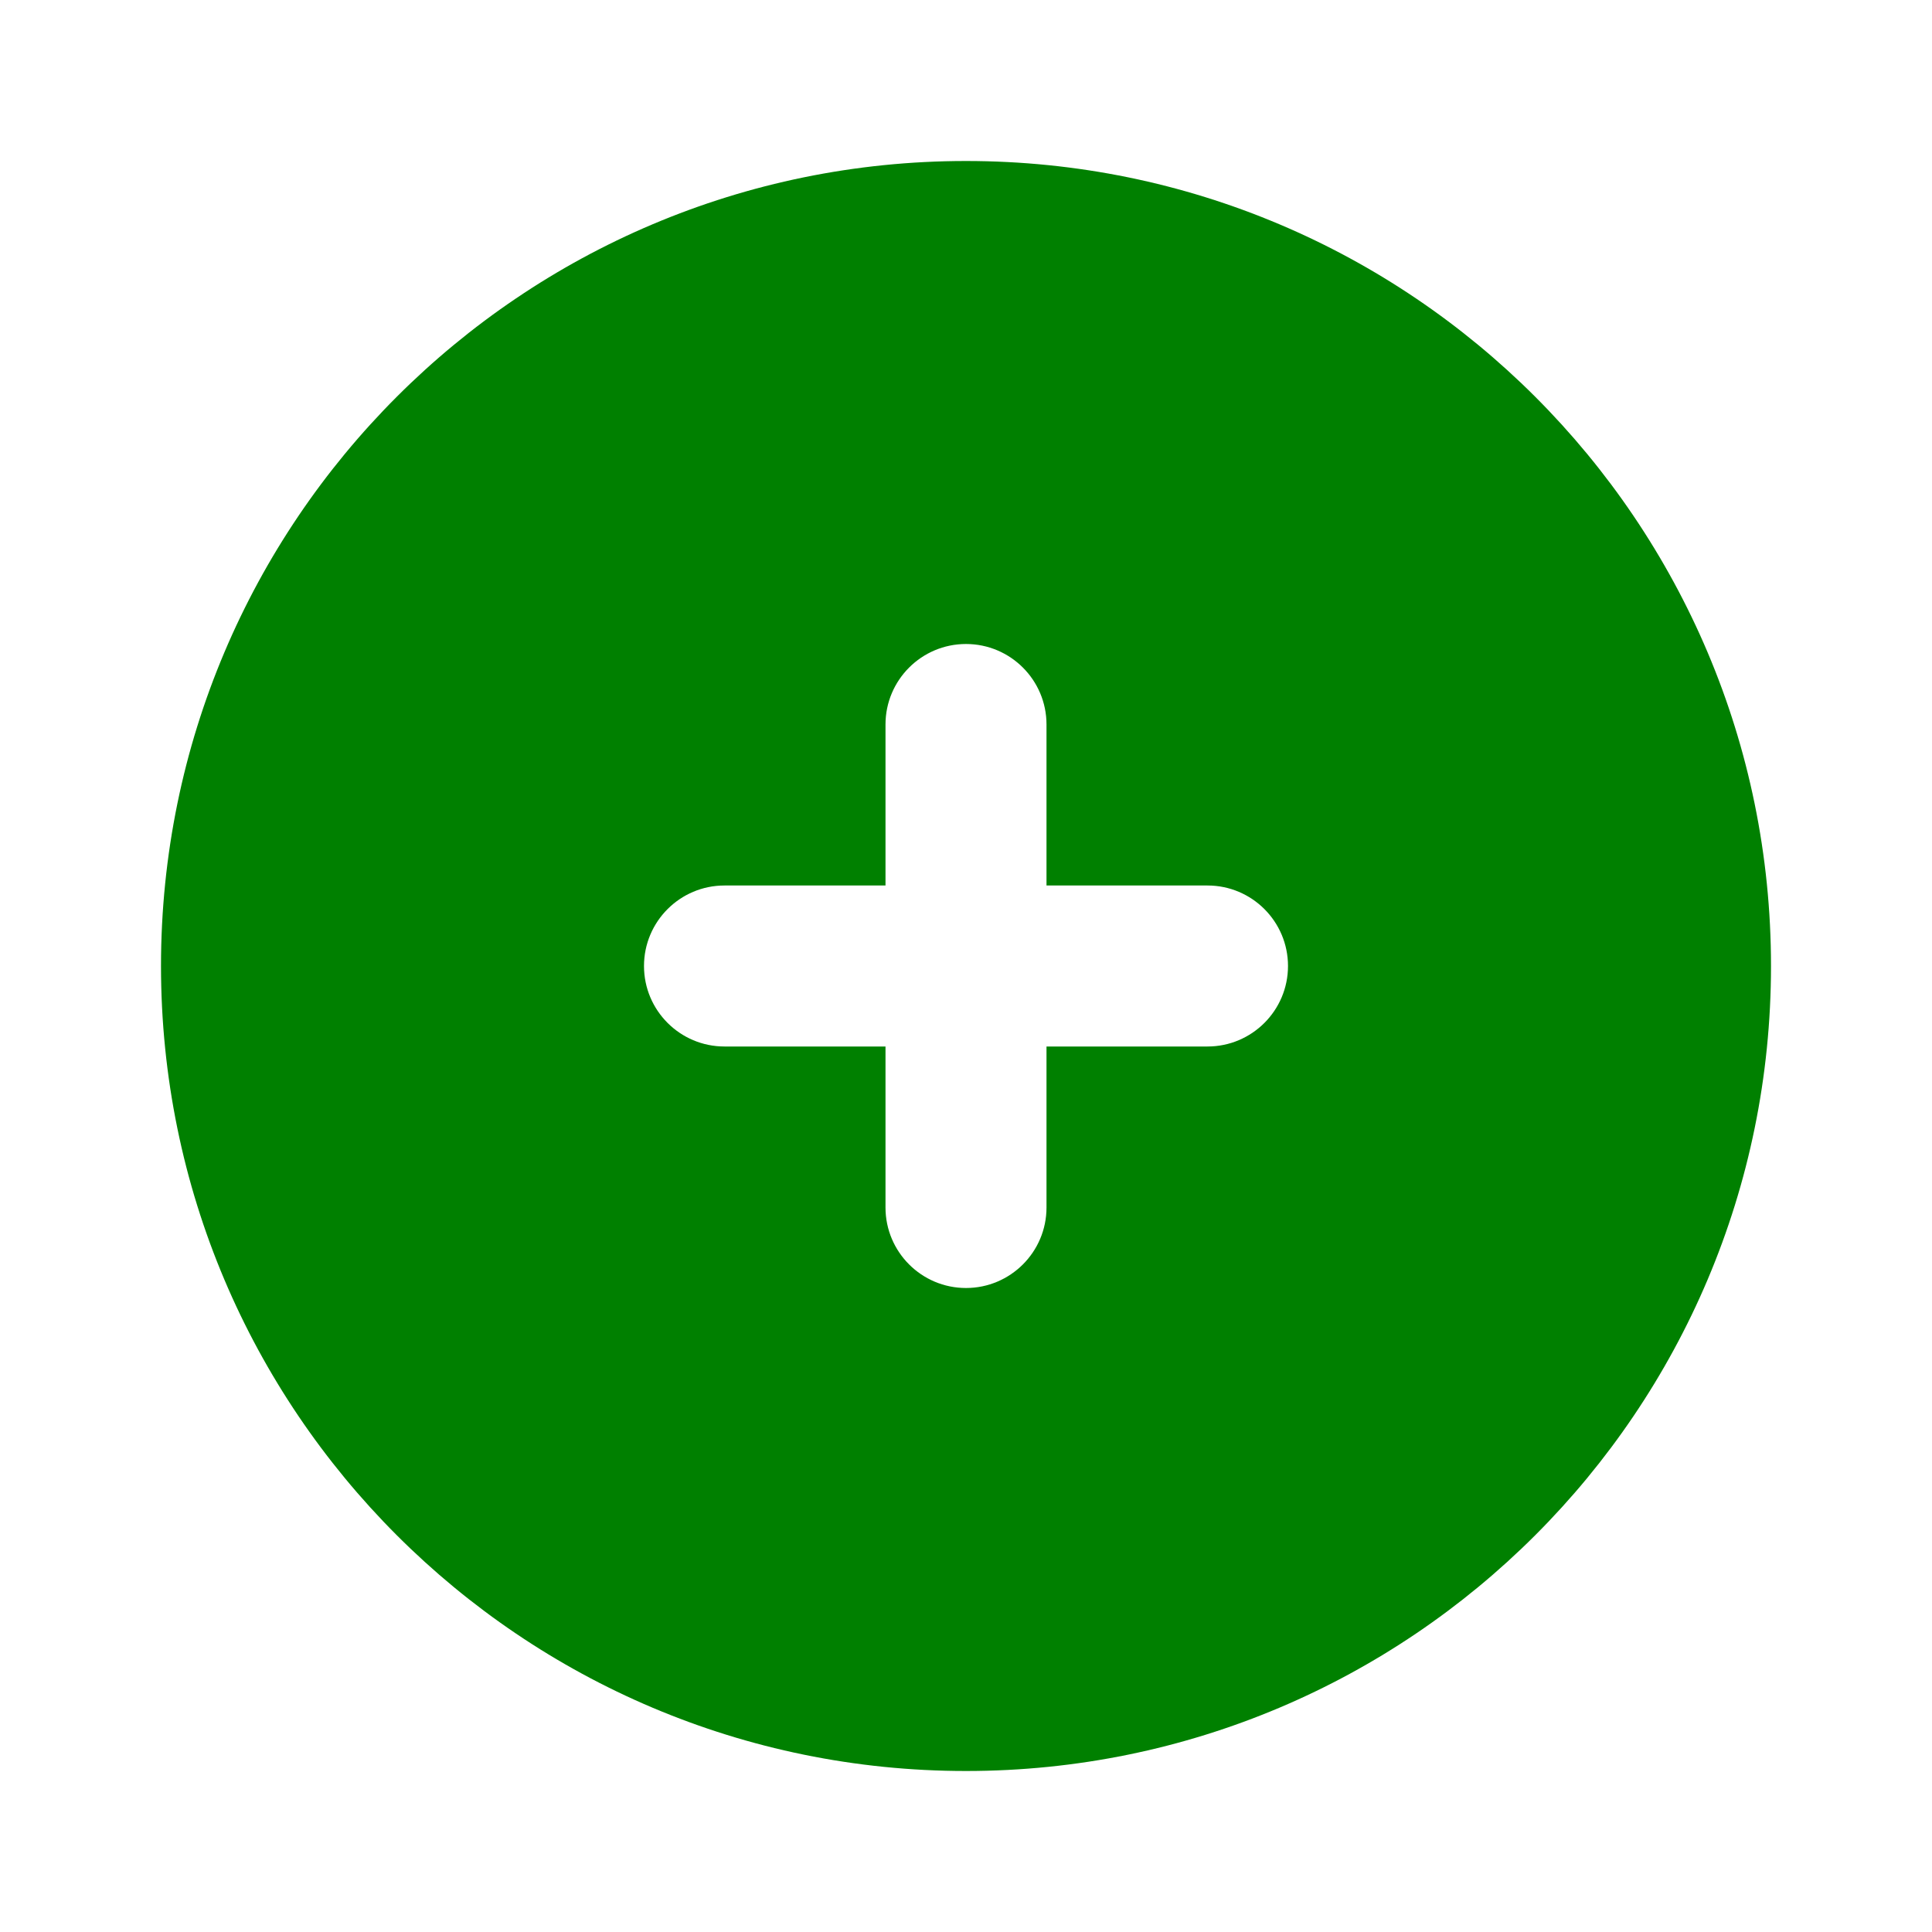
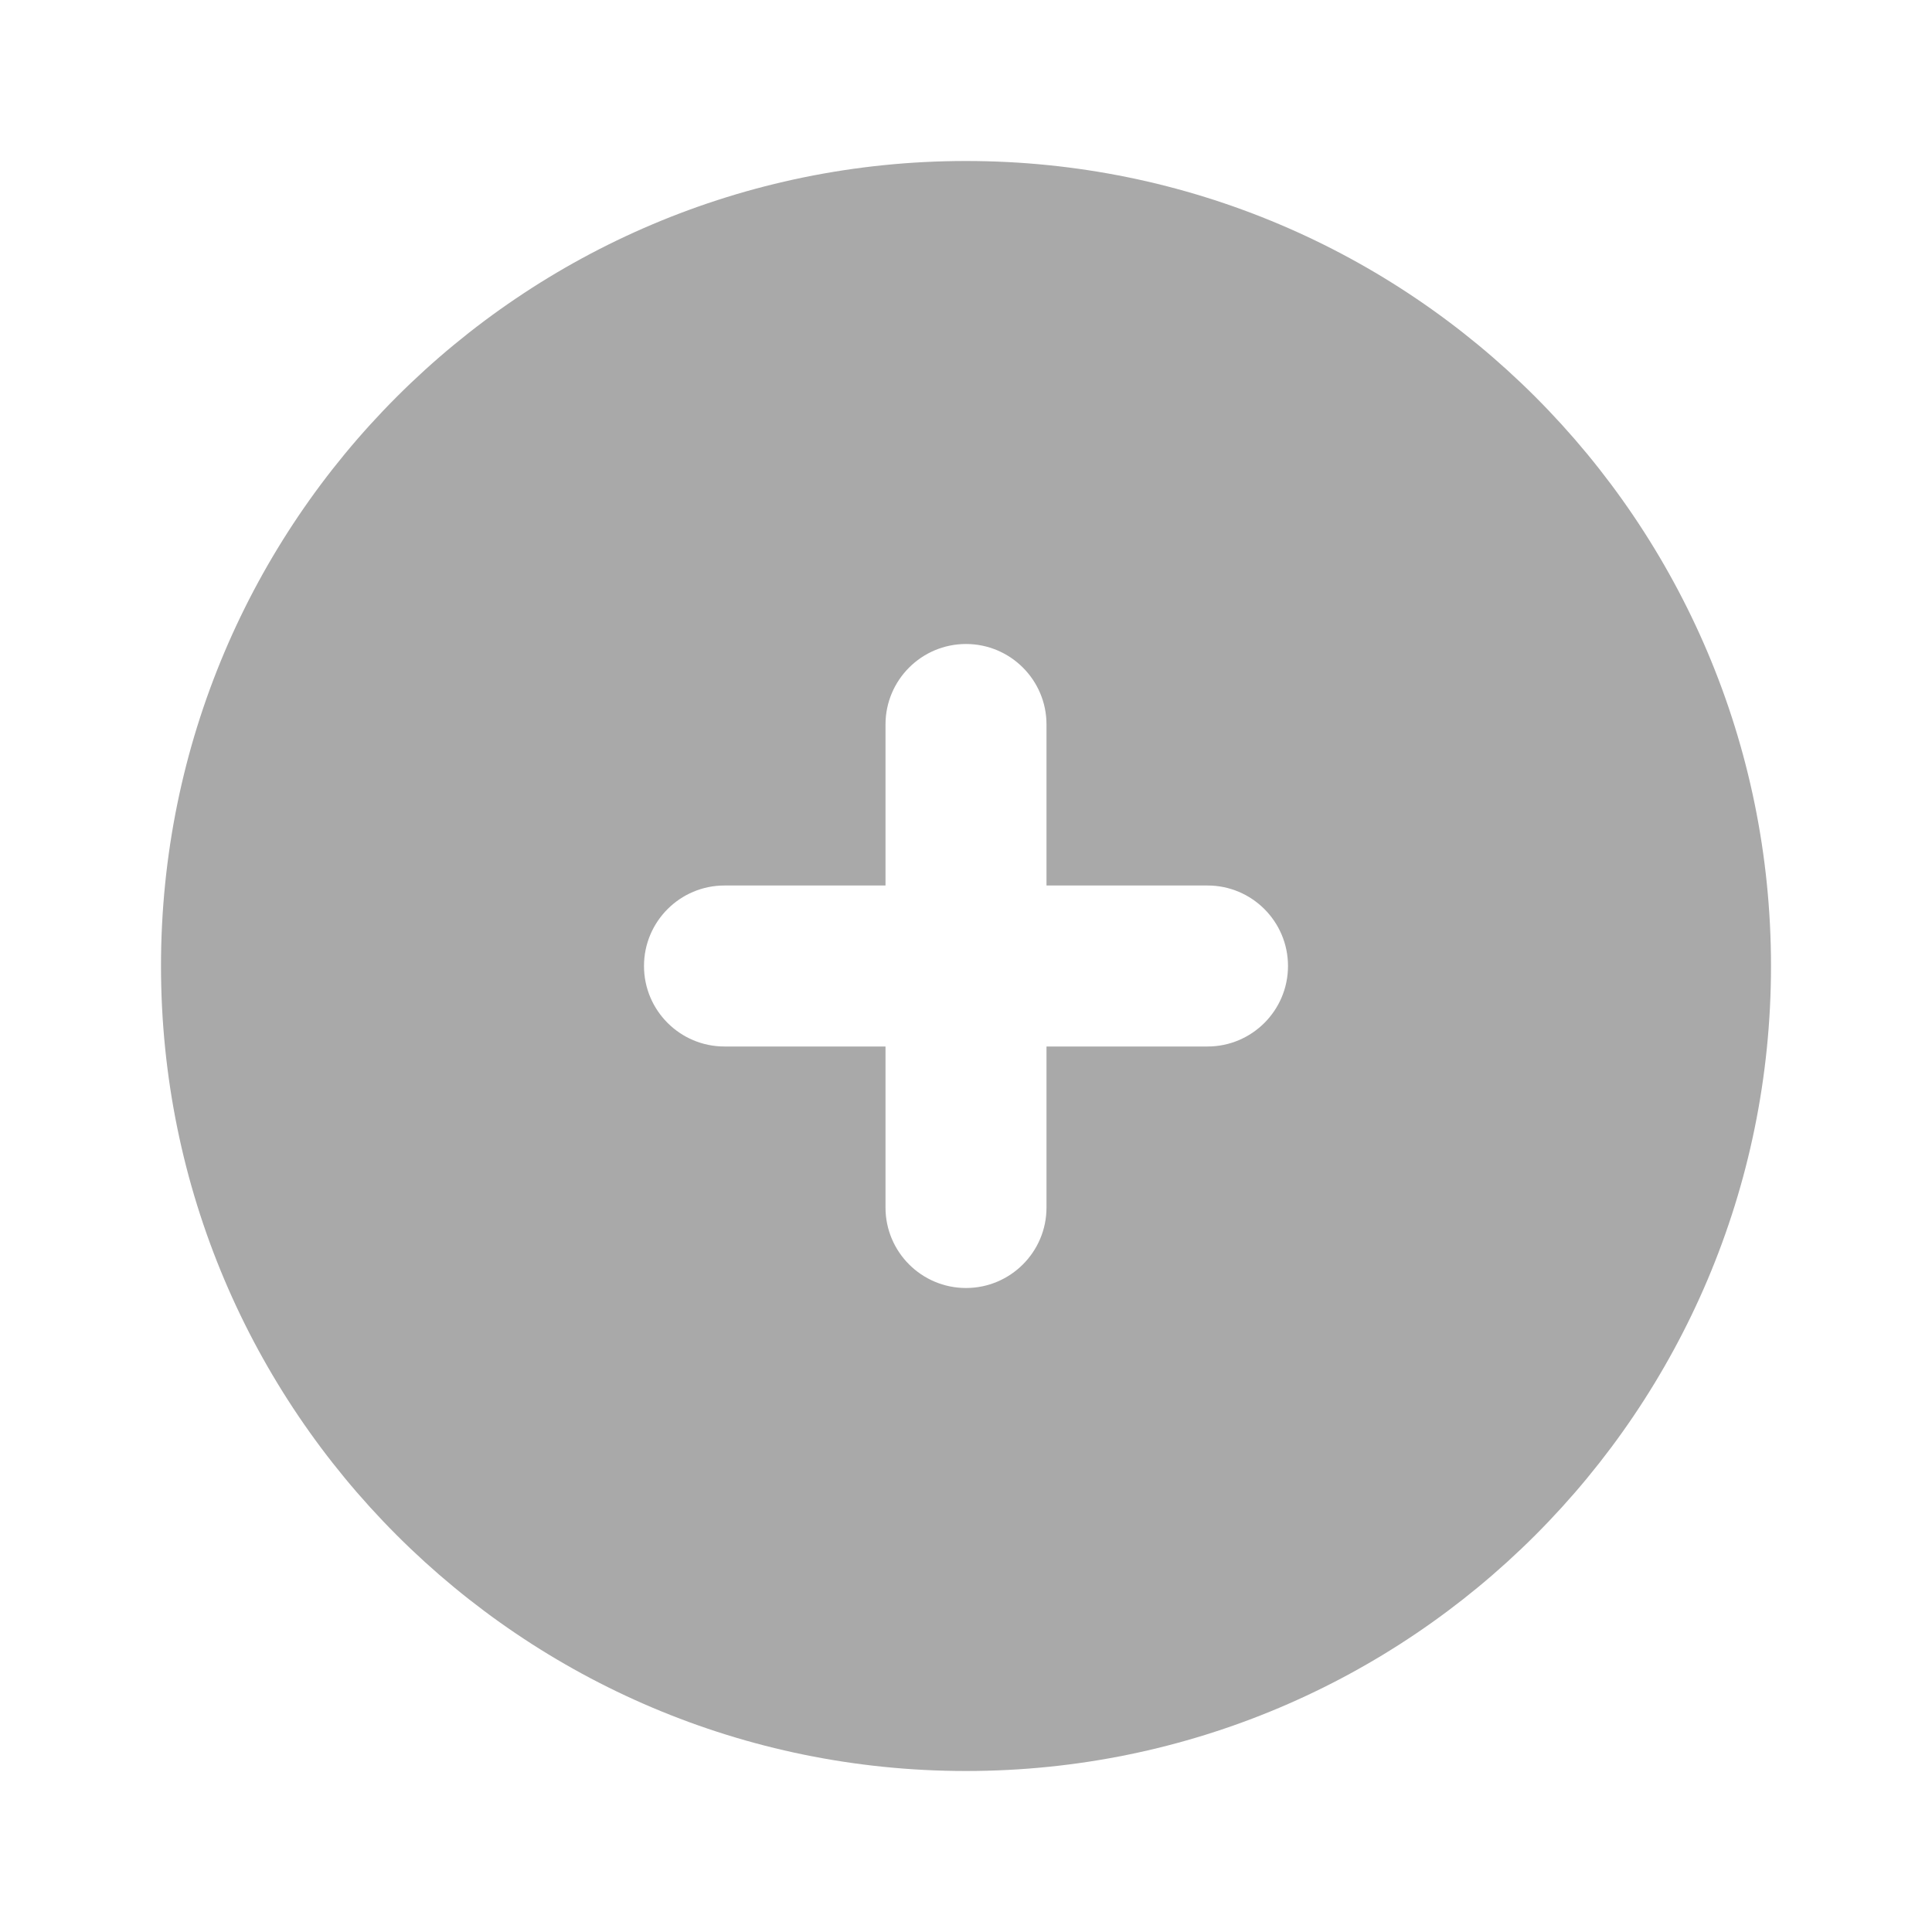
<svg xmlns="http://www.w3.org/2000/svg" width="40px" height="40px" viewBox="0 0 24 24" fill="none">
  <rect width="24" height="24" fill="white" />
-   <path fill-rule="evenodd" clip-rule="evenodd" d="M13 9C13 8.448 12.552 8 12 8C11.448 8 11 8.448 11 9V11H9C8.448 11 8 11.448 8 12C8 12.552 8.448 13 9 13H11V15C11 15.552 11.448 16 12 16C12.552 16 13 15.552 13 15V13H15C15.552 13 16 12.552 16 12C16 11.448 15.552 11 15 11H13V9ZM2 12C2 6.477 6.477 2 12 2C17.523 2 22 6.477 22 12C22 17.523 17.523 22 12 22C6.477 22 2 17.523 2 12Z" fill="green" />
+   <path fill-rule="evenodd" clip-rule="evenodd" d="M13 9C13 8.448 12.552 8 12 8C11.448 8 11 8.448 11 9V11H9C8.448 11 8 11.448 8 12C8 12.552 8.448 13 9 13H11V15C11 15.552 11.448 16 12 16C12.552 16 13 15.552 13 15V13H15C15.552 13 16 12.552 16 12C16 11.448 15.552 11 15 11H13V9ZM2 12C2 6.477 6.477 2 12 2C17.523 2 22 6.477 22 12C22 17.523 17.523 22 12 22C6.477 22 2 17.523 2 12Z" fill="darkgrey" />
</svg>
